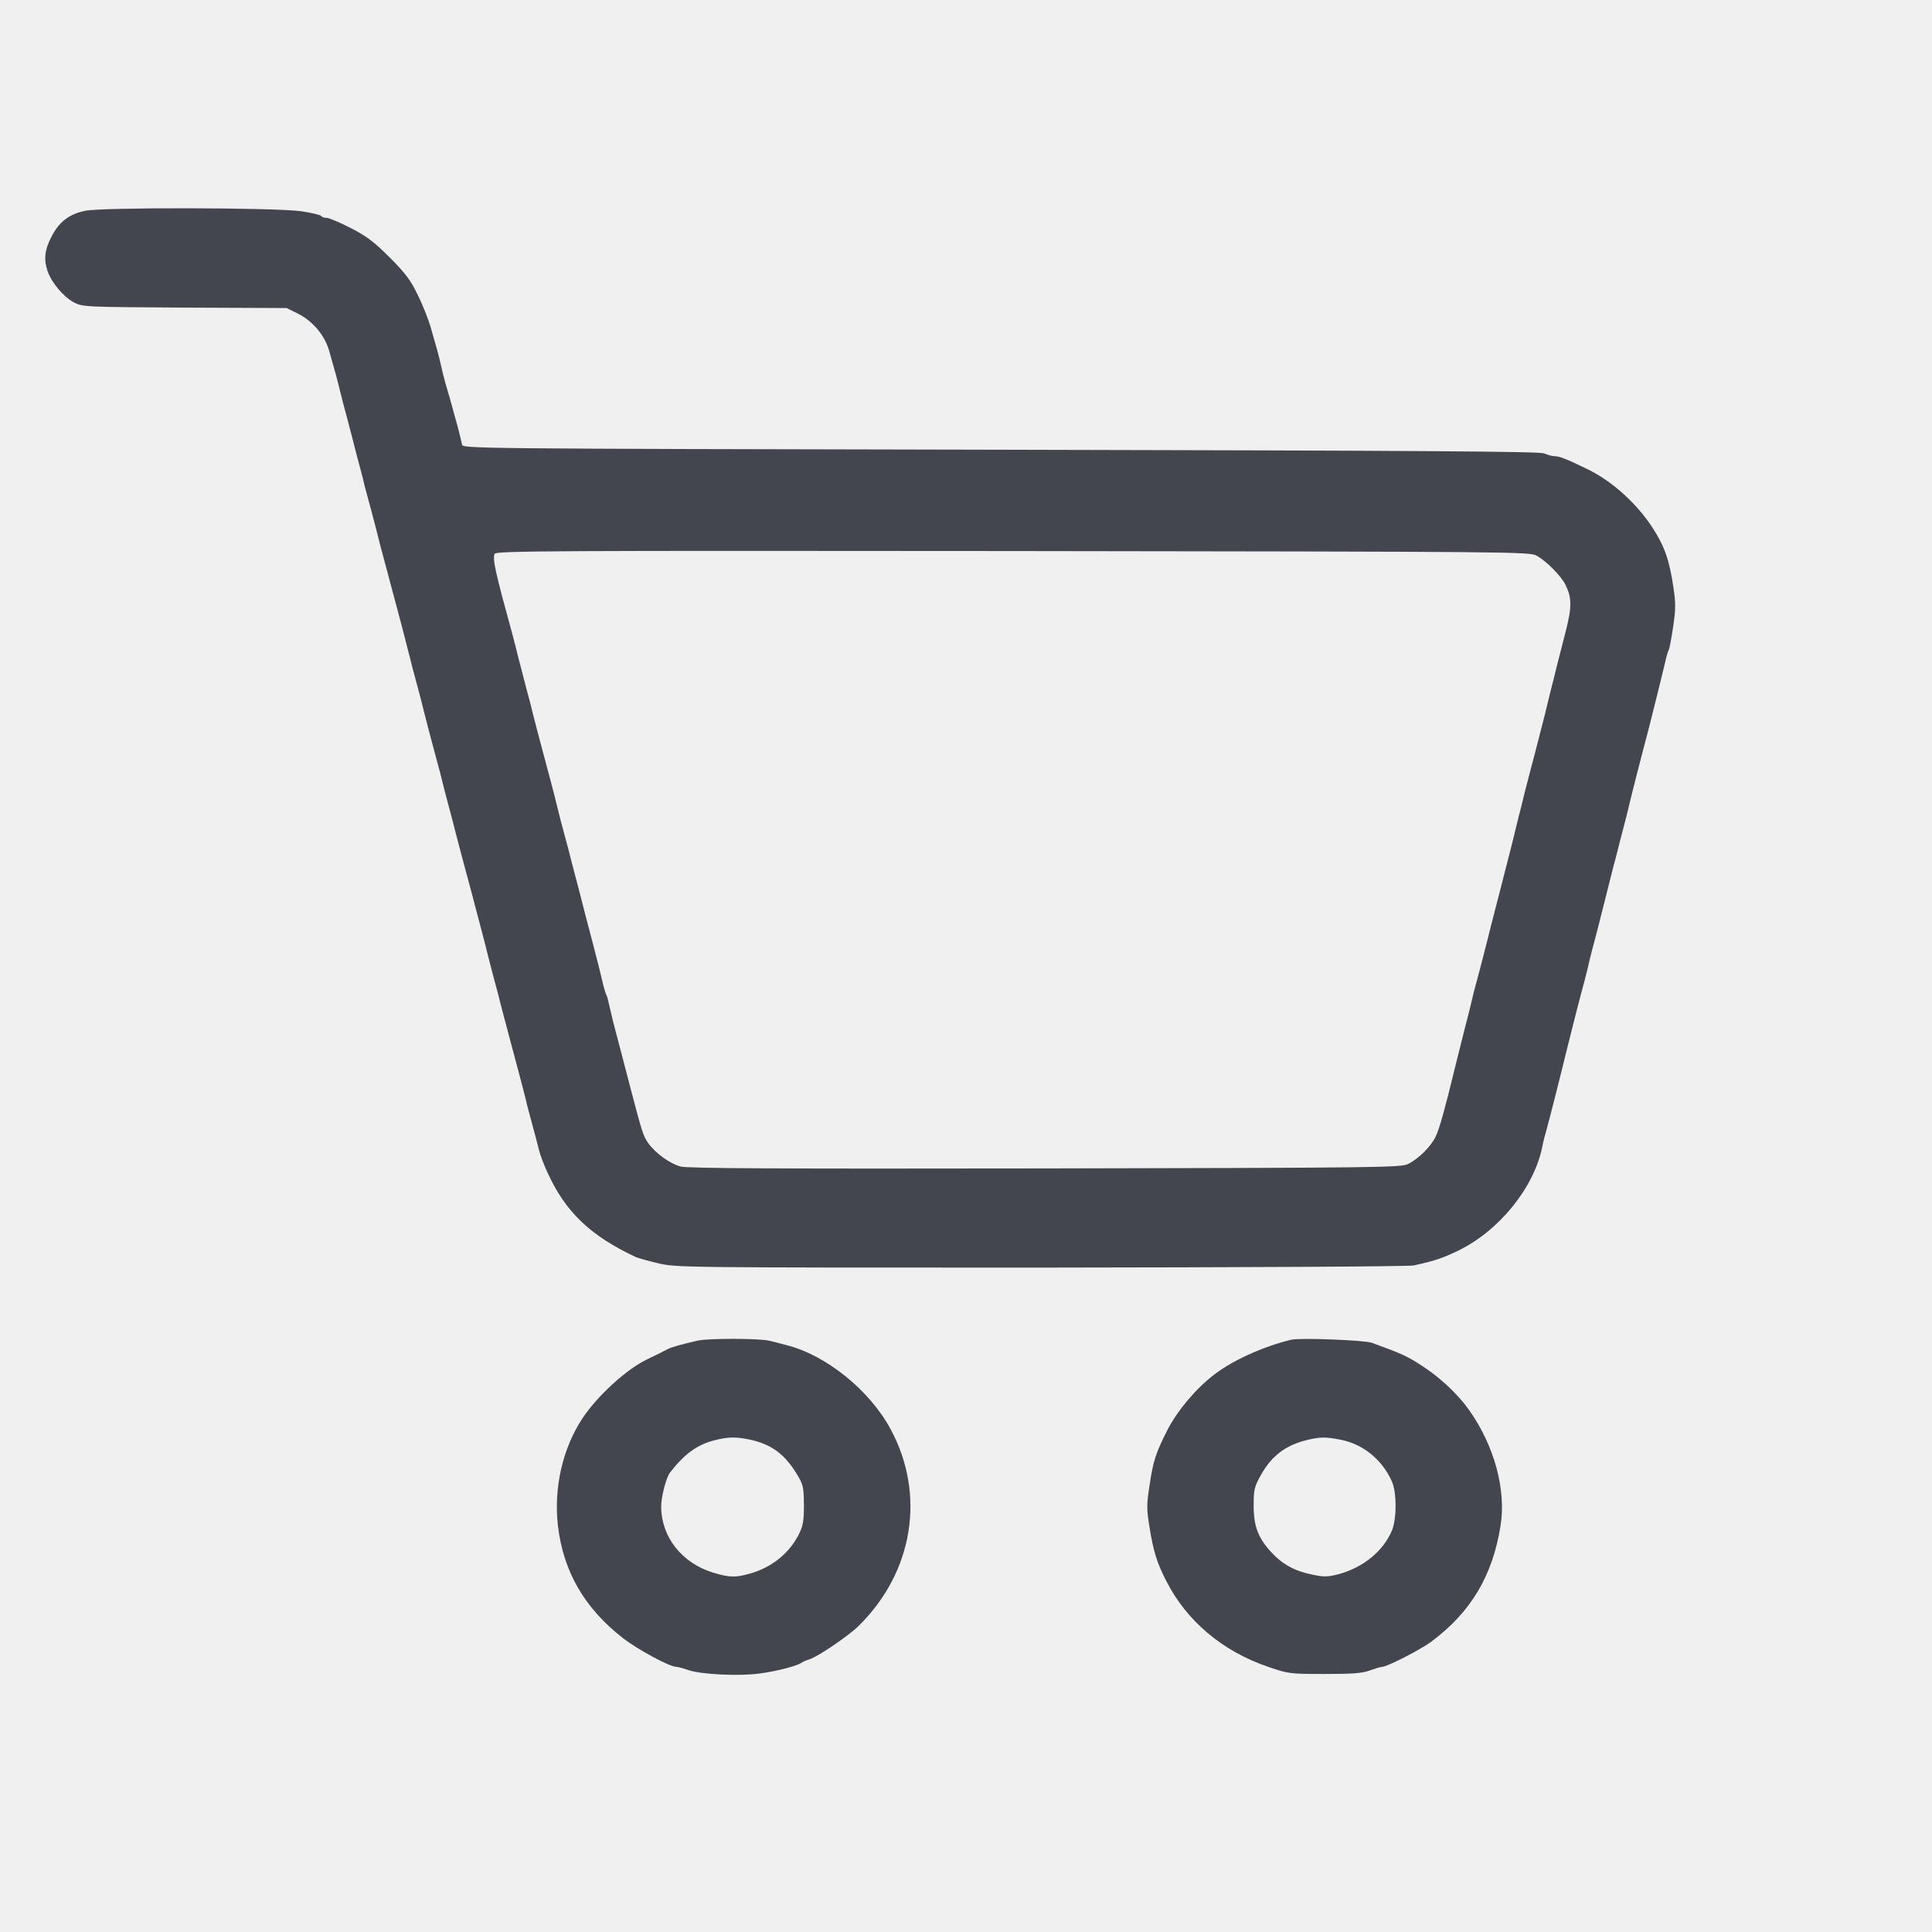
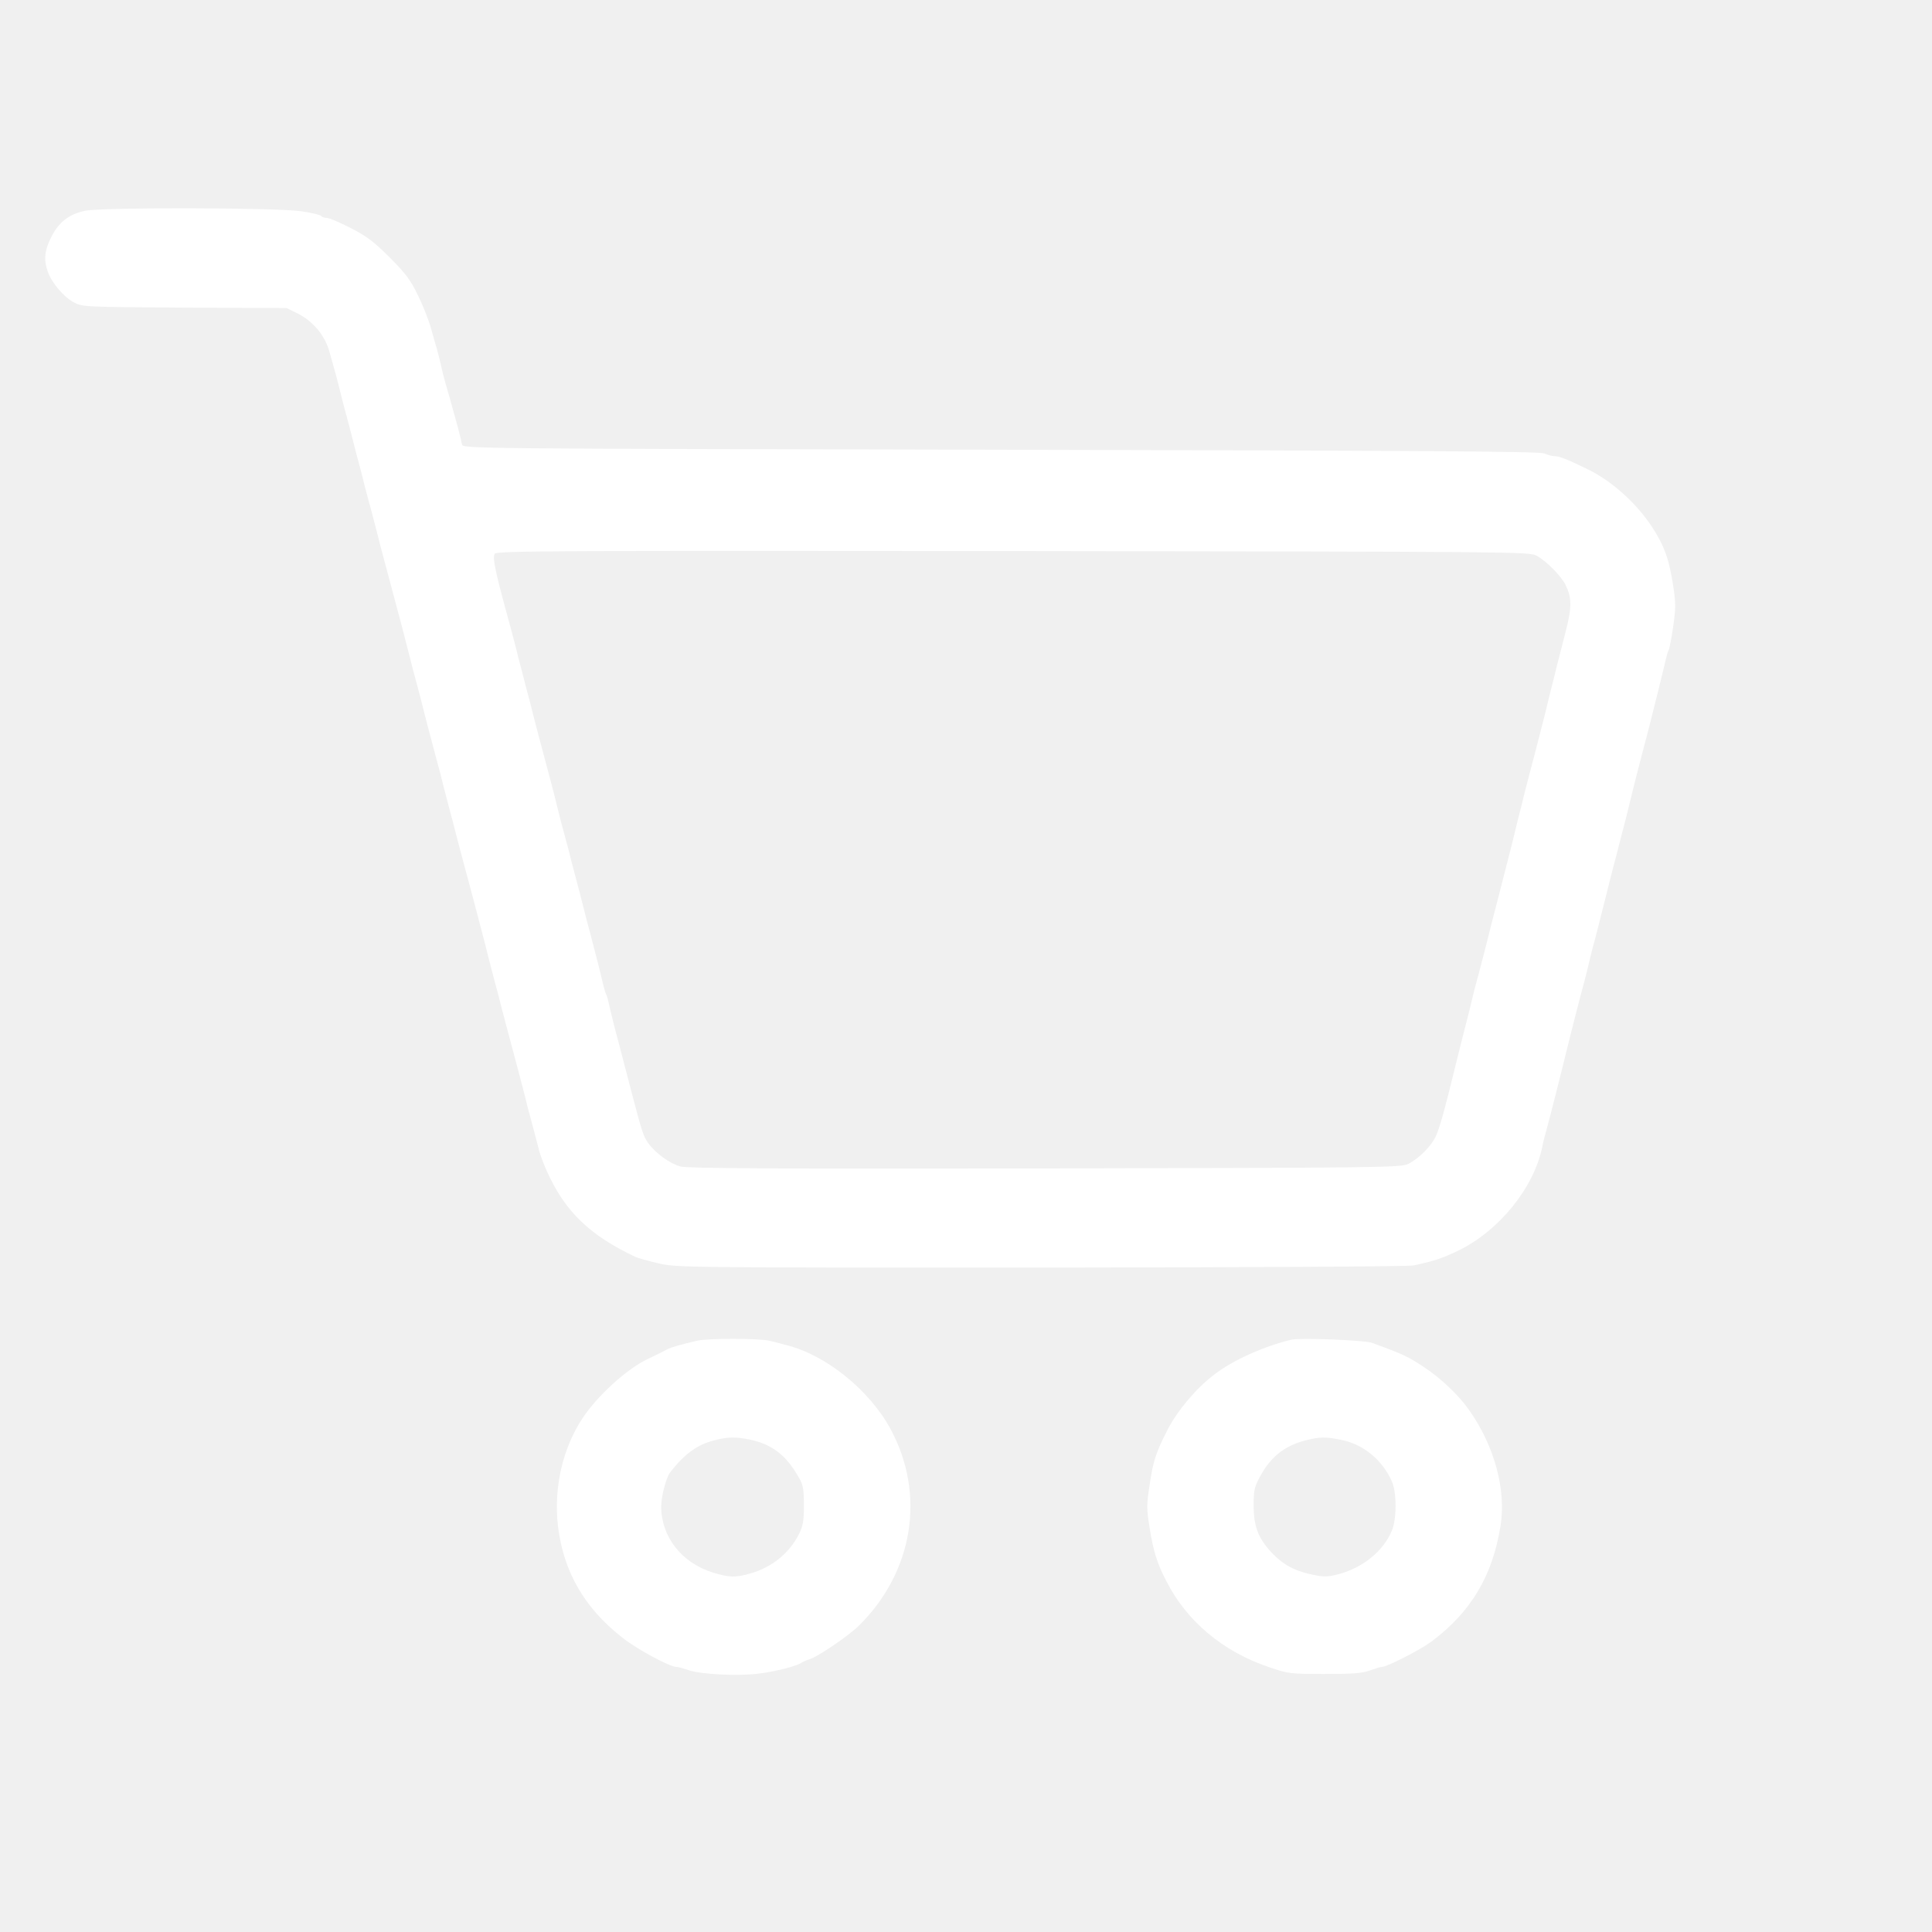
<svg xmlns="http://www.w3.org/2000/svg" version="1.0" width="18pt" height="18pt" viewBox="0 0 900 753" preserveAspectRatio="xMidYMid meet">
-   <g transform="translate(0,753) scale(0.1,-0.1)" fill="#43464e" stroke="none">
+   <g transform="translate(0,753) scale(0.1,-0.1)" fill="#fff" stroke="none">
    <path d="M396 7283 c-75 -16 -122 -52 -158 -124 -30 -59 -35 -103 -16 -158 18 -52 73 -118 121 -144 42 -22 47 -22 517 -25 l475 -2 53 -26 c69 -35 124 -100 145 -172 28 -97 38 -135 52 -192 7 -30 21 -82 30 -115 9 -33 22 -85 30 -115 7 -30 21 -82 30 -115 9 -33 20 -76 24 -95 5 -19 19 -71 31 -115 12 -44 25 -96 30 -115 4 -19 18 -71 30 -115 41 -154 48 -181 80 -300 17 -66 35 -136 40 -155 4 -19 18 -71 30 -115 12 -44 28 -105 35 -135 13 -51 21 -83 60 -228 9 -31 22 -82 29 -112 8 -30 21 -82 30 -115 9 -33 23 -85 30 -115 8 -30 21 -80 29 -110 8 -30 29 -109 47 -175 17 -66 38 -145 46 -175 8 -30 21 -80 28 -110 8 -30 21 -82 30 -115 9 -33 23 -85 30 -115 8 -30 21 -80 29 -110 24 -89 78 -292 87 -330 4 -19 18 -71 30 -115 12 -44 26 -97 31 -118 5 -21 22 -66 38 -101 84 -186 200 -297 413 -397 9 -4 54 -17 101 -28 84 -21 104 -21 1783 -21 955 1 1717 5 1739 10 101 22 135 34 210 70 191 94 352 294 390 485 3 17 12 53 20 80 18 66 56 215 100 395 29 117 45 177 60 235 9 33 23 85 30 115 7 30 17 73 23 95 12 42 45 173 68 265 7 30 21 82 29 115 9 33 23 87 31 120 9 33 22 85 30 115 7 30 20 82 28 115 8 33 29 114 46 180 18 66 38 146 46 178 8 31 21 85 30 120 8 34 21 87 29 119 7 31 15 61 19 66 3 5 12 53 20 106 12 82 13 109 1 188 -19 126 -41 189 -99 278 -74 112 -185 212 -296 267 -100 49 -136 63 -158 63 -12 0 -33 6 -49 13 -22 9 -559 13 -2533 17 -2495 5 -2505 5 -2508 25 -2 11 -10 45 -18 75 -35 128 -46 167 -59 210 -7 25 -16 61 -20 80 -4 19 -13 55 -20 80 -7 25 -21 72 -30 105 -10 33 -35 98 -58 144 -33 69 -56 101 -131 176 -74 74 -108 100 -183 138 -50 26 -100 47 -111 47 -12 0 -23 4 -26 9 -3 5 -45 15 -93 22 -122 17 -923 19 -1007 2z m6763 -1607 c45 -25 113 -94 133 -134 30 -60 31 -103 3 -213 -15 -57 -33 -131 -42 -164 -8 -33 -21 -87 -30 -120 -8 -33 -21 -85 -28 -115 -8 -30 -28 -109 -45 -175 -18 -66 -38 -147 -47 -180 -8 -33 -21 -87 -30 -120 -8 -33 -21 -85 -28 -115 -8 -30 -35 -136 -60 -235 -26 -99 -53 -205 -60 -235 -8 -30 -23 -91 -35 -135 -12 -44 -26 -96 -30 -115 -4 -19 -22 -91 -40 -160 -17 -69 -38 -150 -45 -180 -43 -178 -69 -270 -85 -305 -21 -48 -80 -107 -130 -132 -33 -17 -131 -18 -1690 -21 -1255 -2 -1666 0 -1700 9 -49 13 -117 62 -151 110 -22 31 -29 53 -79 244 -16 61 -43 164 -60 230 -18 66 -36 139 -41 163 -5 24 -11 48 -15 54 -3 5 -12 35 -19 66 -7 32 -27 110 -44 175 -17 64 -45 170 -61 235 -17 64 -35 133 -40 152 -4 19 -18 71 -30 115 -12 44 -28 105 -35 135 -7 30 -20 80 -28 110 -30 112 -79 296 -87 330 -4 19 -18 71 -30 115 -11 44 -27 105 -35 135 -7 30 -20 80 -28 110 -80 291 -93 350 -83 375 5 14 270 15 2413 13 2354 -3 2409 -3 2442 -22z" />
    <path d="M3250 2020 c-78 -18 -122 -31 -138 -39 -9 -5 -53 -27 -97 -48 -96 -46 -231 -169 -301 -274 -93 -141 -135 -323 -115 -501 25 -214 124 -385 303 -524 68 -53 218 -134 249 -134 8 0 33 -7 56 -15 58 -20 233 -29 330 -16 78 10 176 35 198 51 6 4 21 11 35 15 39 12 181 108 230 156 255 251 313 612 149 916 -98 182 -301 346 -486 392 -21 6 -56 15 -78 20 -46 12 -284 12 -335 1z m242 -461 c100 -21 164 -68 220 -161 30 -49 32 -60 33 -143 0 -74 -4 -98 -23 -136 -43 -87 -124 -154 -224 -183 -72 -21 -99 -20 -176 3 -146 45 -241 166 -242 307 0 47 23 135 41 159 68 88 128 131 209 151 61 16 99 16 162 3z" />
    <path d="M6015 2024 c-126 -30 -271 -95 -357 -161 -86 -65 -173 -169 -219 -258 -55 -109 -67 -144 -84 -260 -14 -89 -14 -109 0 -195 18 -111 33 -162 77 -248 95 -188 263 -330 479 -403 91 -31 99 -32 259 -32 129 0 175 3 210 16 25 9 51 17 58 17 23 0 179 80 229 117 185 138 286 307 323 540 27 167 -28 372 -146 539 -49 70 -133 150 -213 202 -74 49 -96 59 -241 112 -35 12 -334 24 -375 14z m231 -466 c103 -20 192 -92 237 -192 24 -51 24 -176 1 -231 -39 -94 -131 -170 -244 -202 -53 -14 -70 -15 -123 -4 -85 17 -140 47 -193 103 -63 68 -84 122 -84 220 0 74 3 87 35 144 49 87 114 136 210 160 65 16 90 16 161 2z" />
  </g>
</svg>
